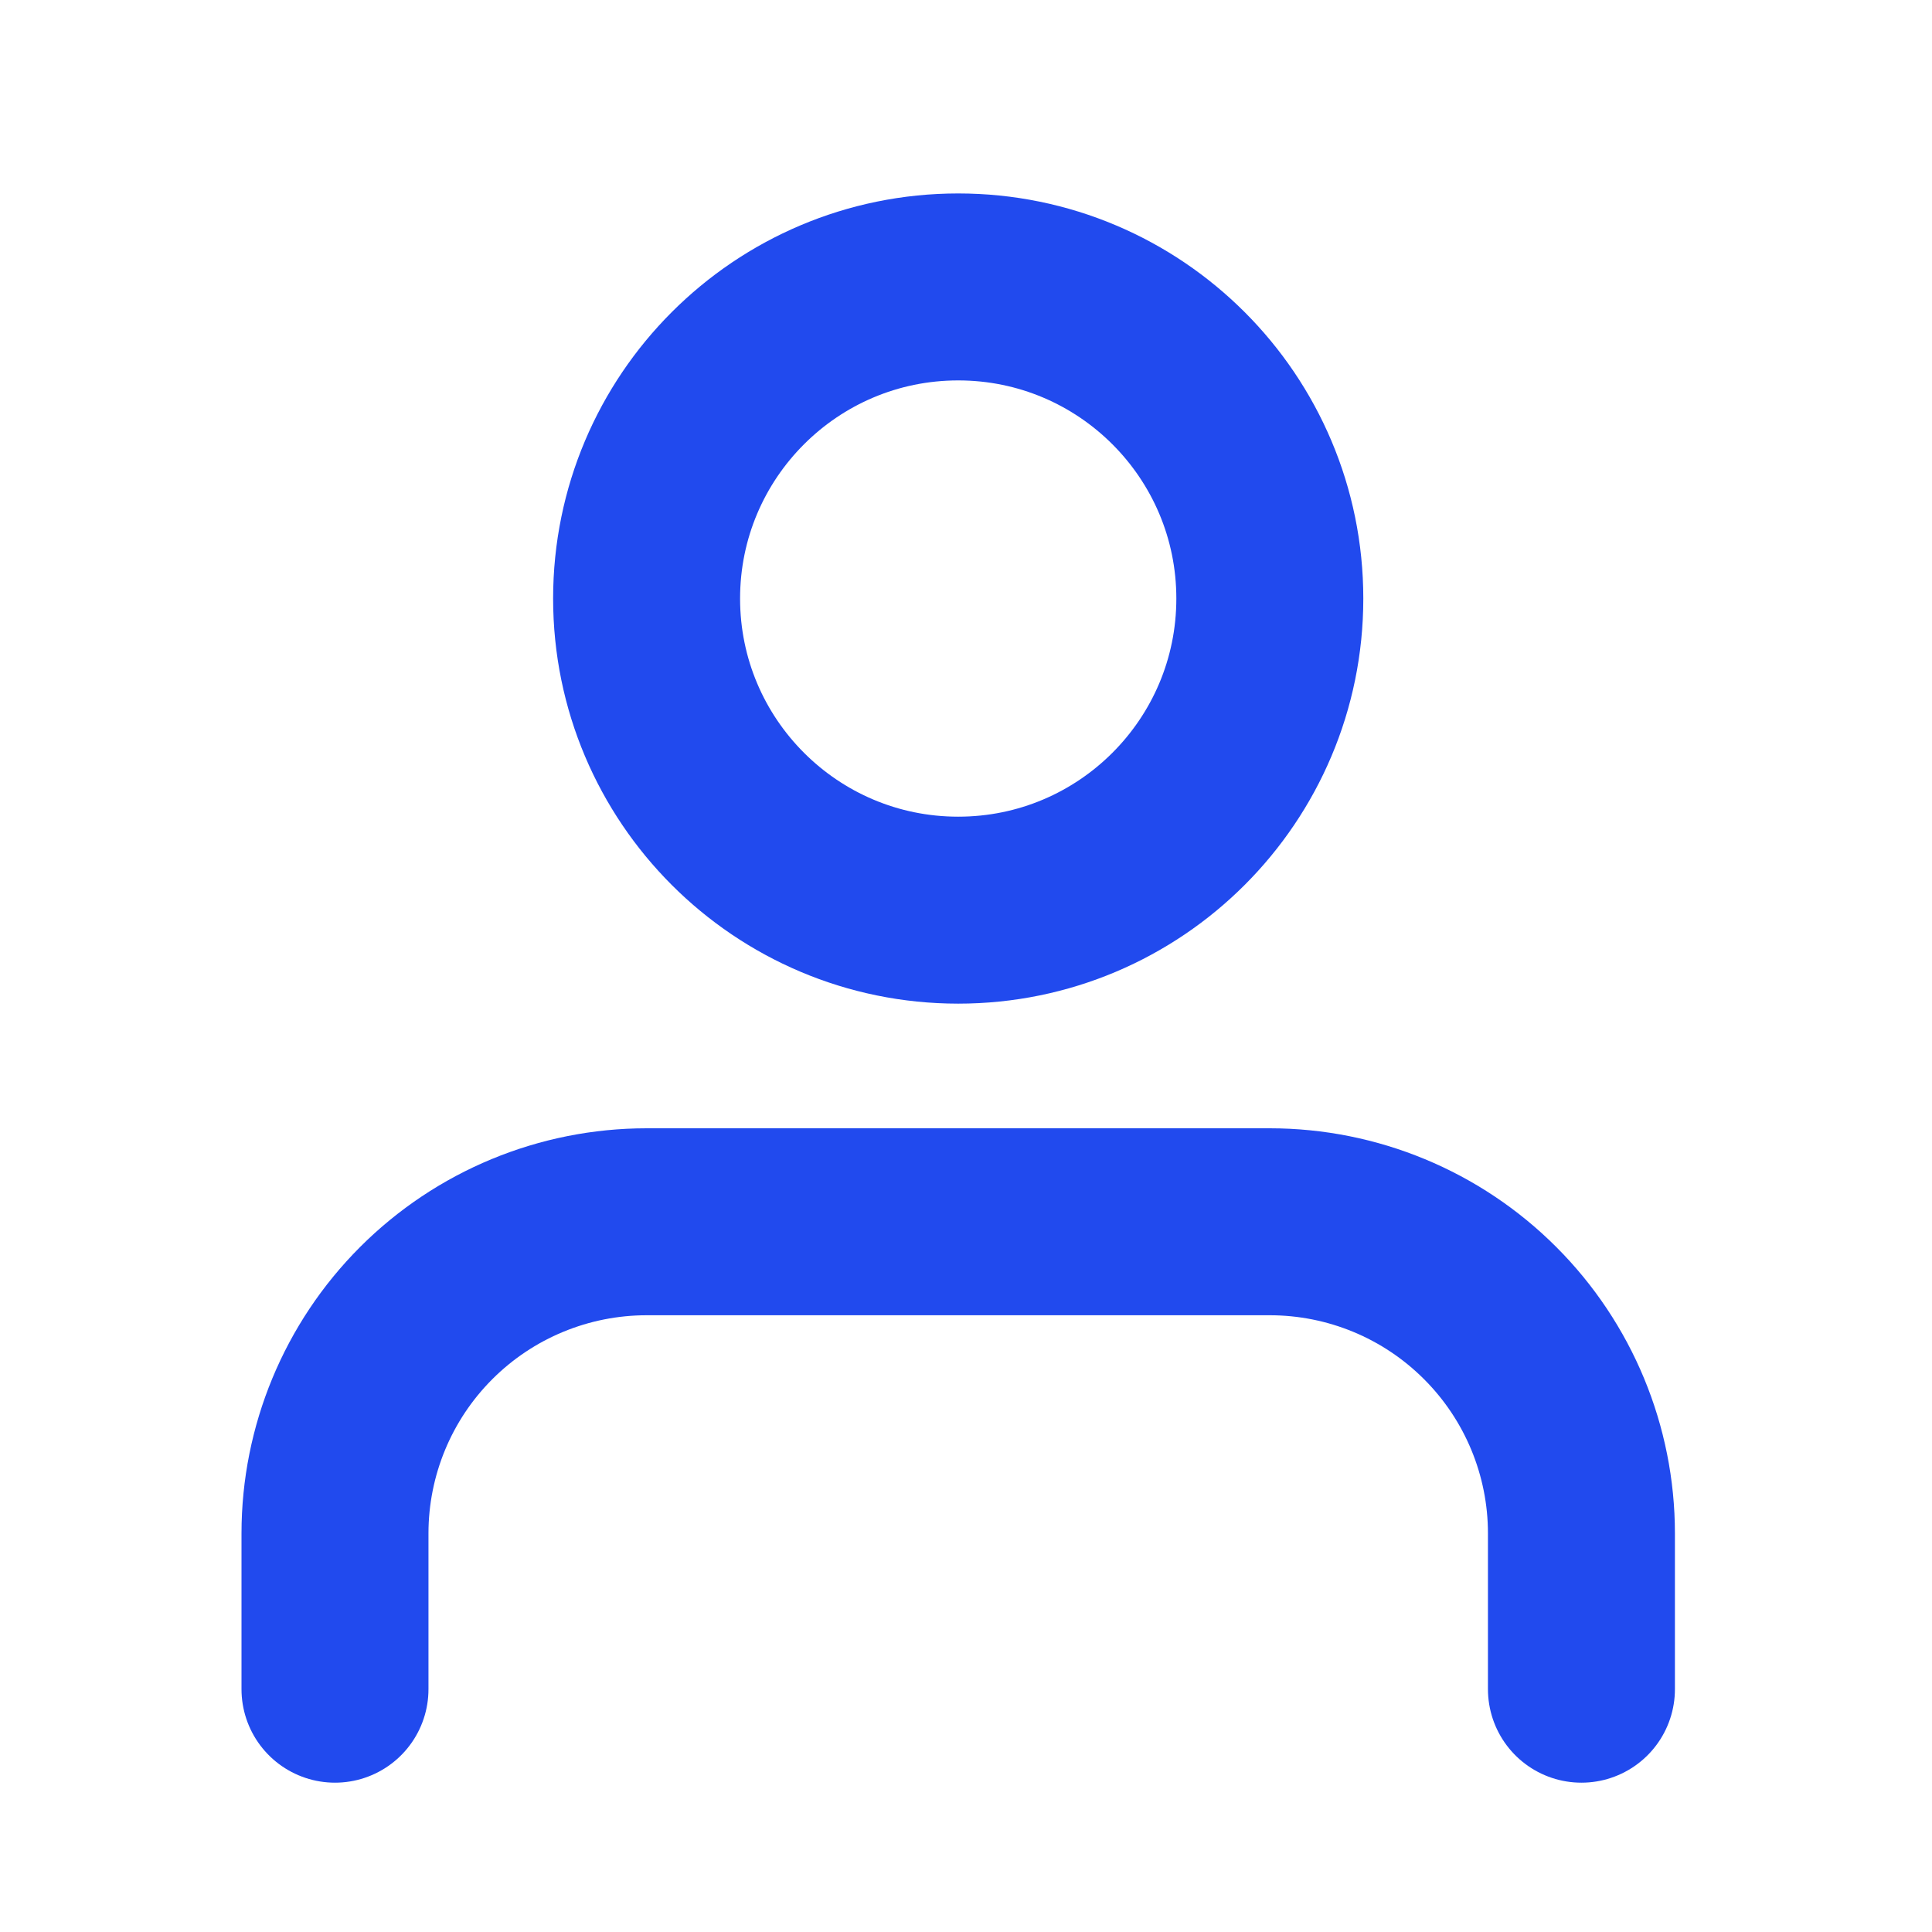
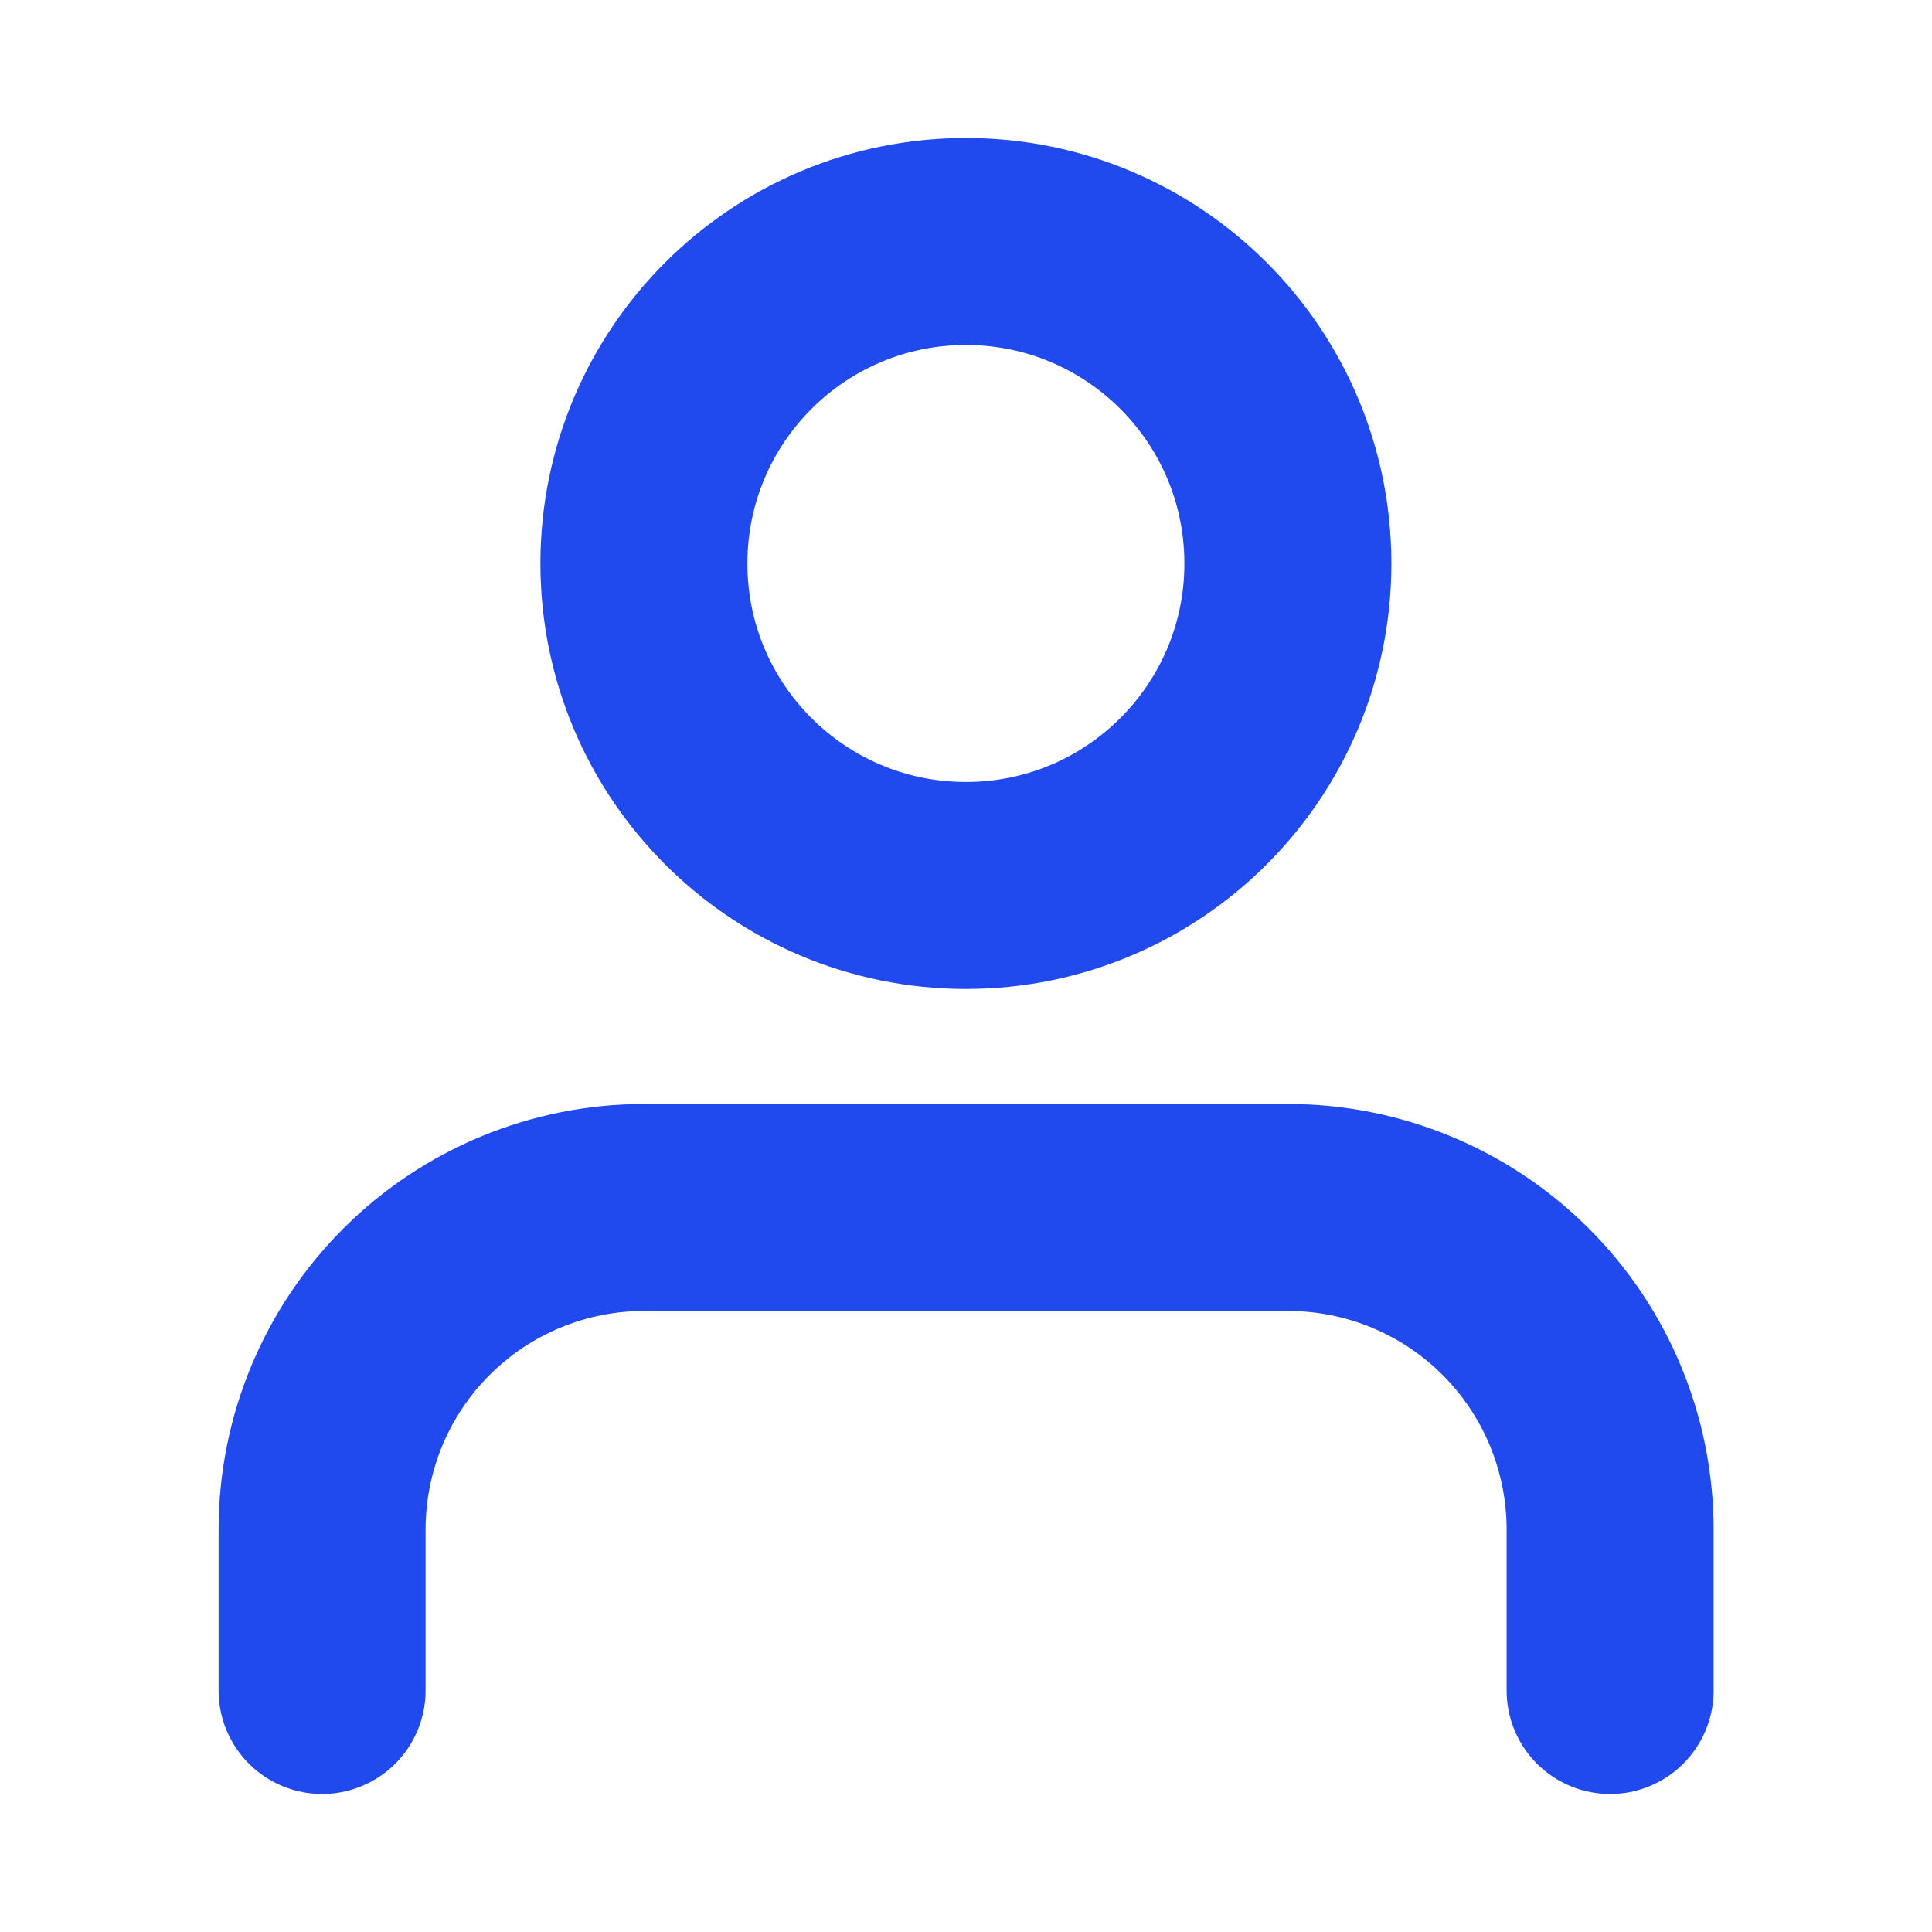
- <svg xmlns="http://www.w3.org/2000/svg" width="31" height="31" viewBox="0 0 31 31" fill="none">
-   <path d="M25.375 27.104V24.604C25.375 23.278 24.848 22.006 23.91 21.069C22.973 20.131 21.701 19.604 20.375 19.604H10.375C9.049 19.604 7.777 20.131 6.839 21.069C5.902 22.006 5.375 23.278 5.375 24.604V27.104" stroke="#214AEE" stroke-width="3" stroke-linecap="round" stroke-linejoin="round" />
-   <path d="M15.375 14.604C18.136 14.604 20.375 12.365 20.375 9.604C20.375 6.843 18.136 4.604 15.375 4.604C12.614 4.604 10.375 6.843 10.375 9.604C10.375 12.365 12.614 14.604 15.375 14.604Z" stroke="#214AEE" stroke-width="3" stroke-linecap="round" stroke-linejoin="round" />
+ <svg xmlns="http://www.w3.org/2000/svg" width="28" height="28" viewBox="0 0 28 28" fill="none">
+   <path d="M23.335 24.5V22.167C23.335 20.929 22.843 19.742 21.968 18.867C21.093 17.992 19.906 17.5 18.668 17.5H9.335C8.097 17.5 6.91 17.992 6.035 18.867C5.16 19.742 4.668 20.929 4.668 22.167V24.5" stroke="#214AEE" stroke-width="3" stroke-linecap="round" stroke-linejoin="round" />
+   <path d="M13.999 12.833C16.576 12.833 18.665 10.744 18.665 8.167C18.665 5.589 16.576 3.5 13.999 3.5C11.421 3.5 9.332 5.589 9.332 8.167C9.332 10.744 11.421 12.833 13.999 12.833Z" stroke="#214AEE" stroke-width="3" stroke-linecap="round" stroke-linejoin="round" />
</svg>
